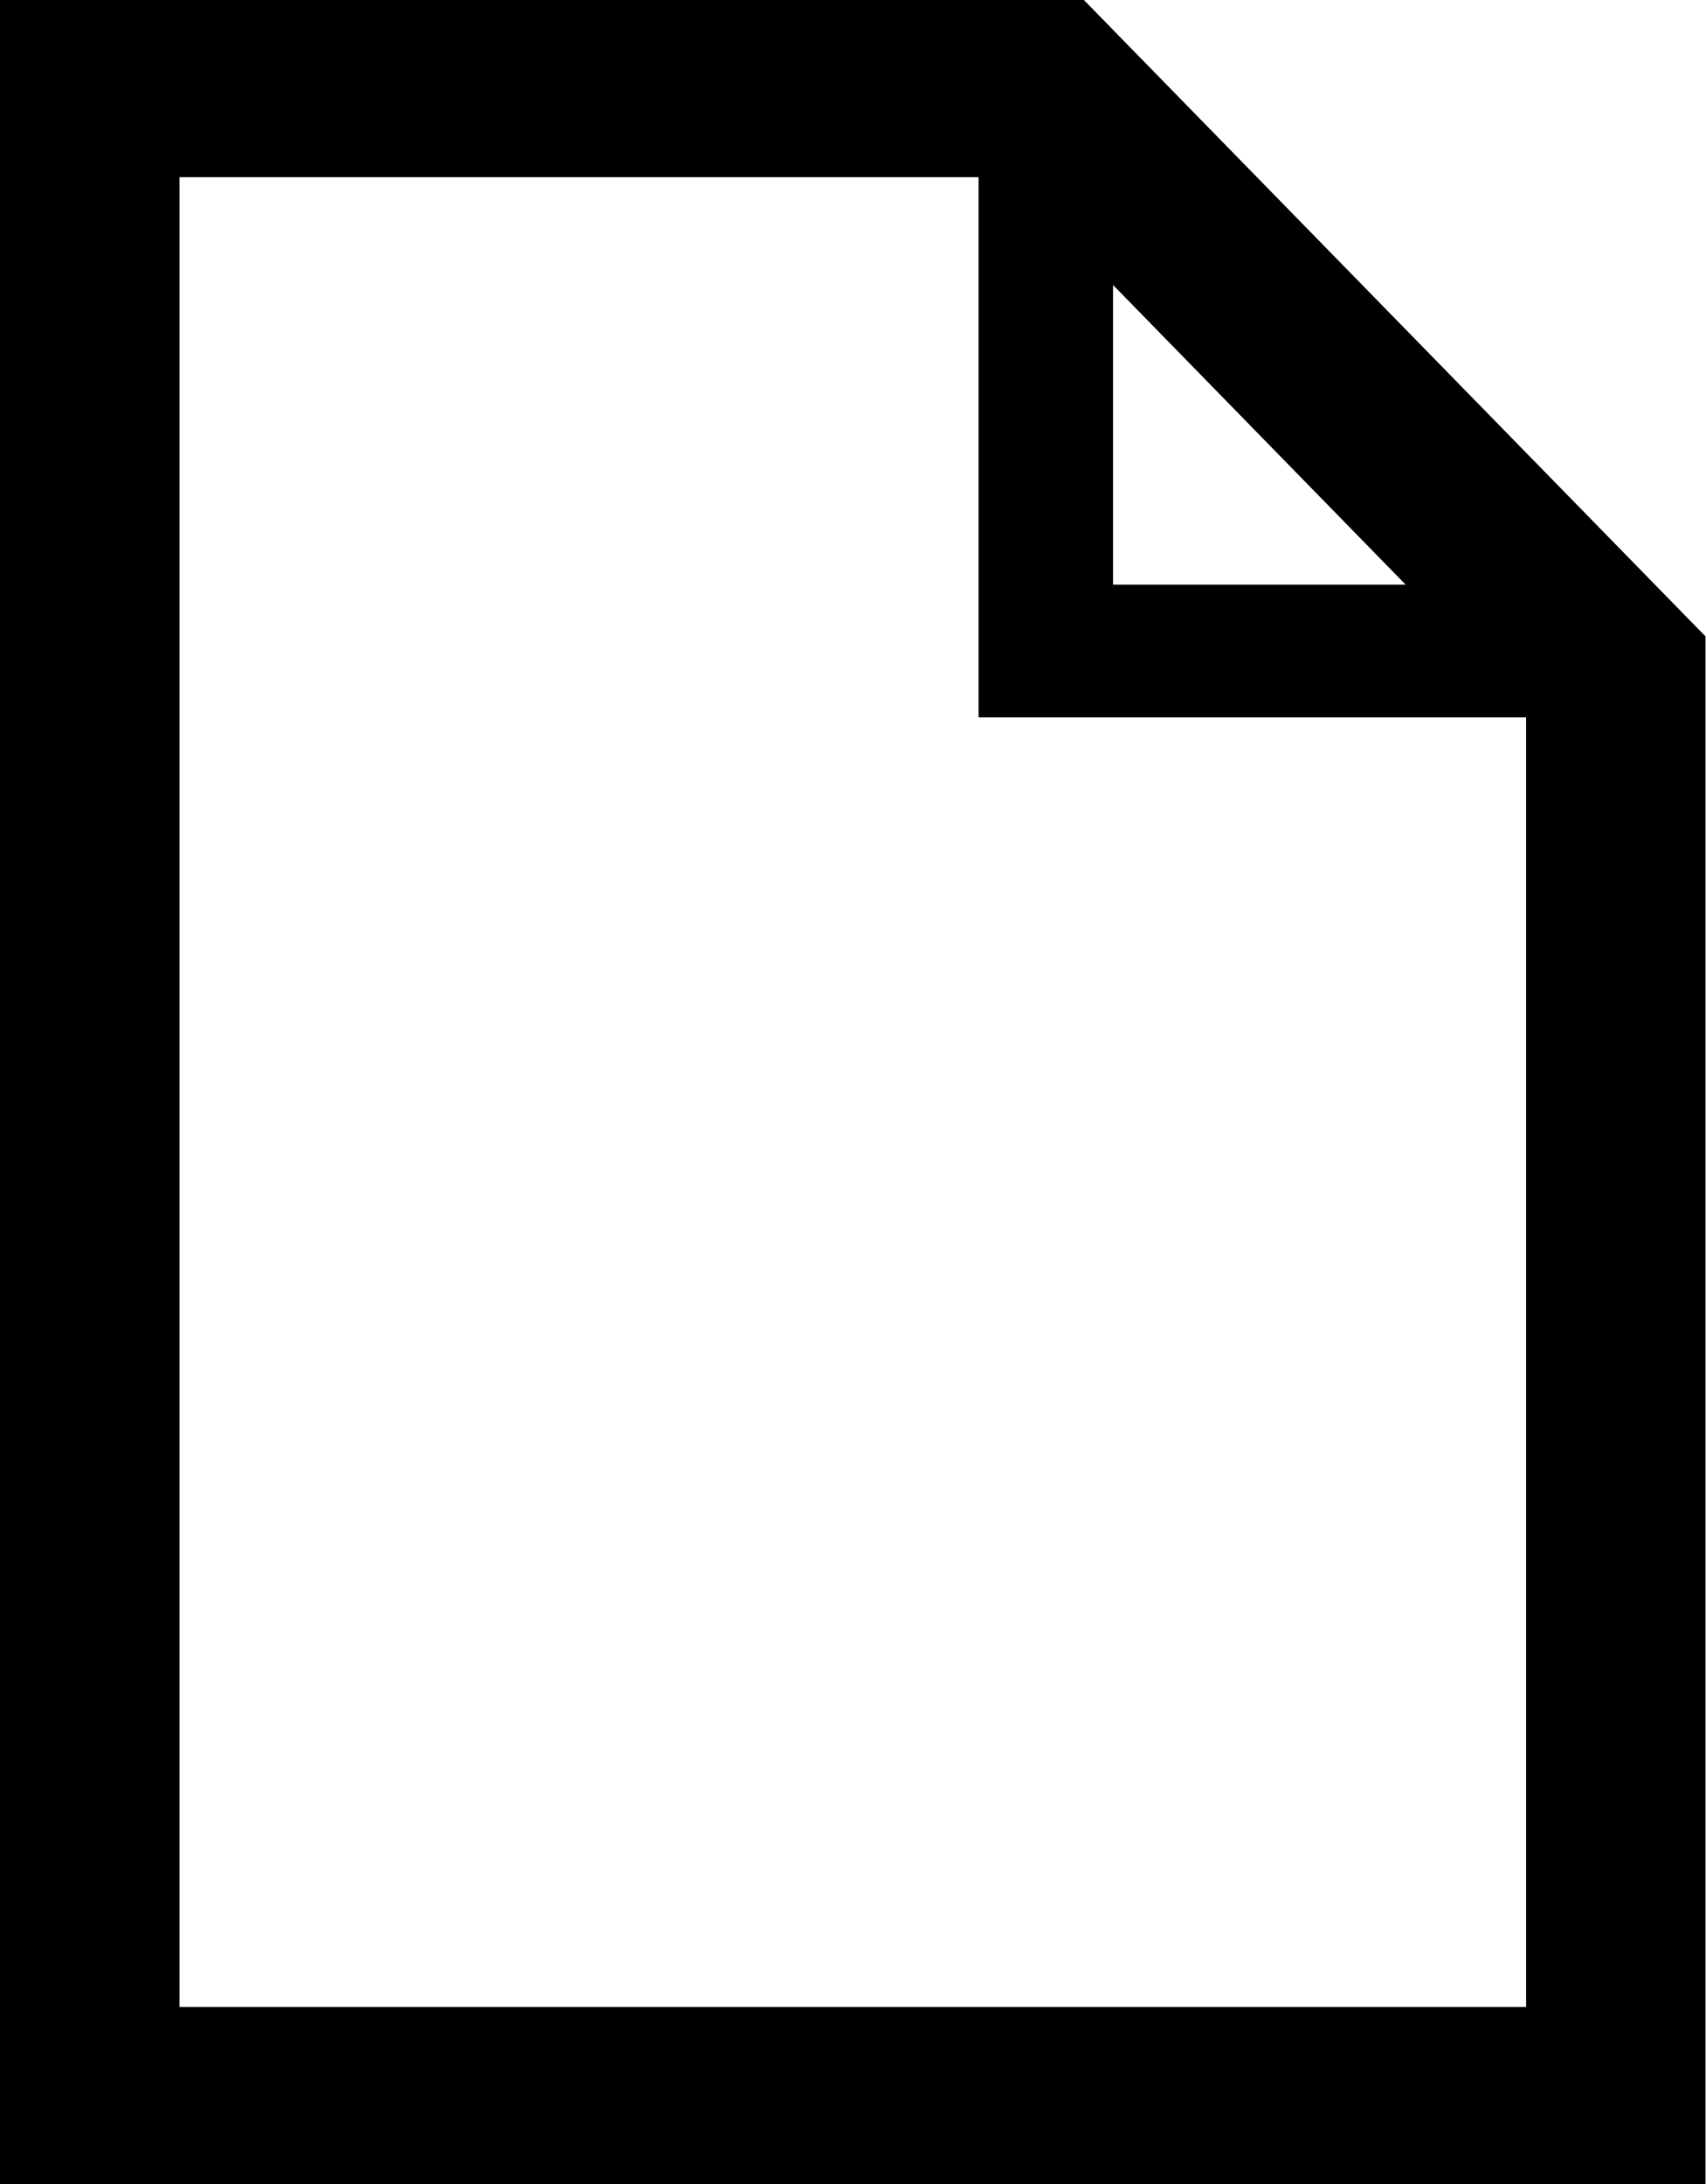
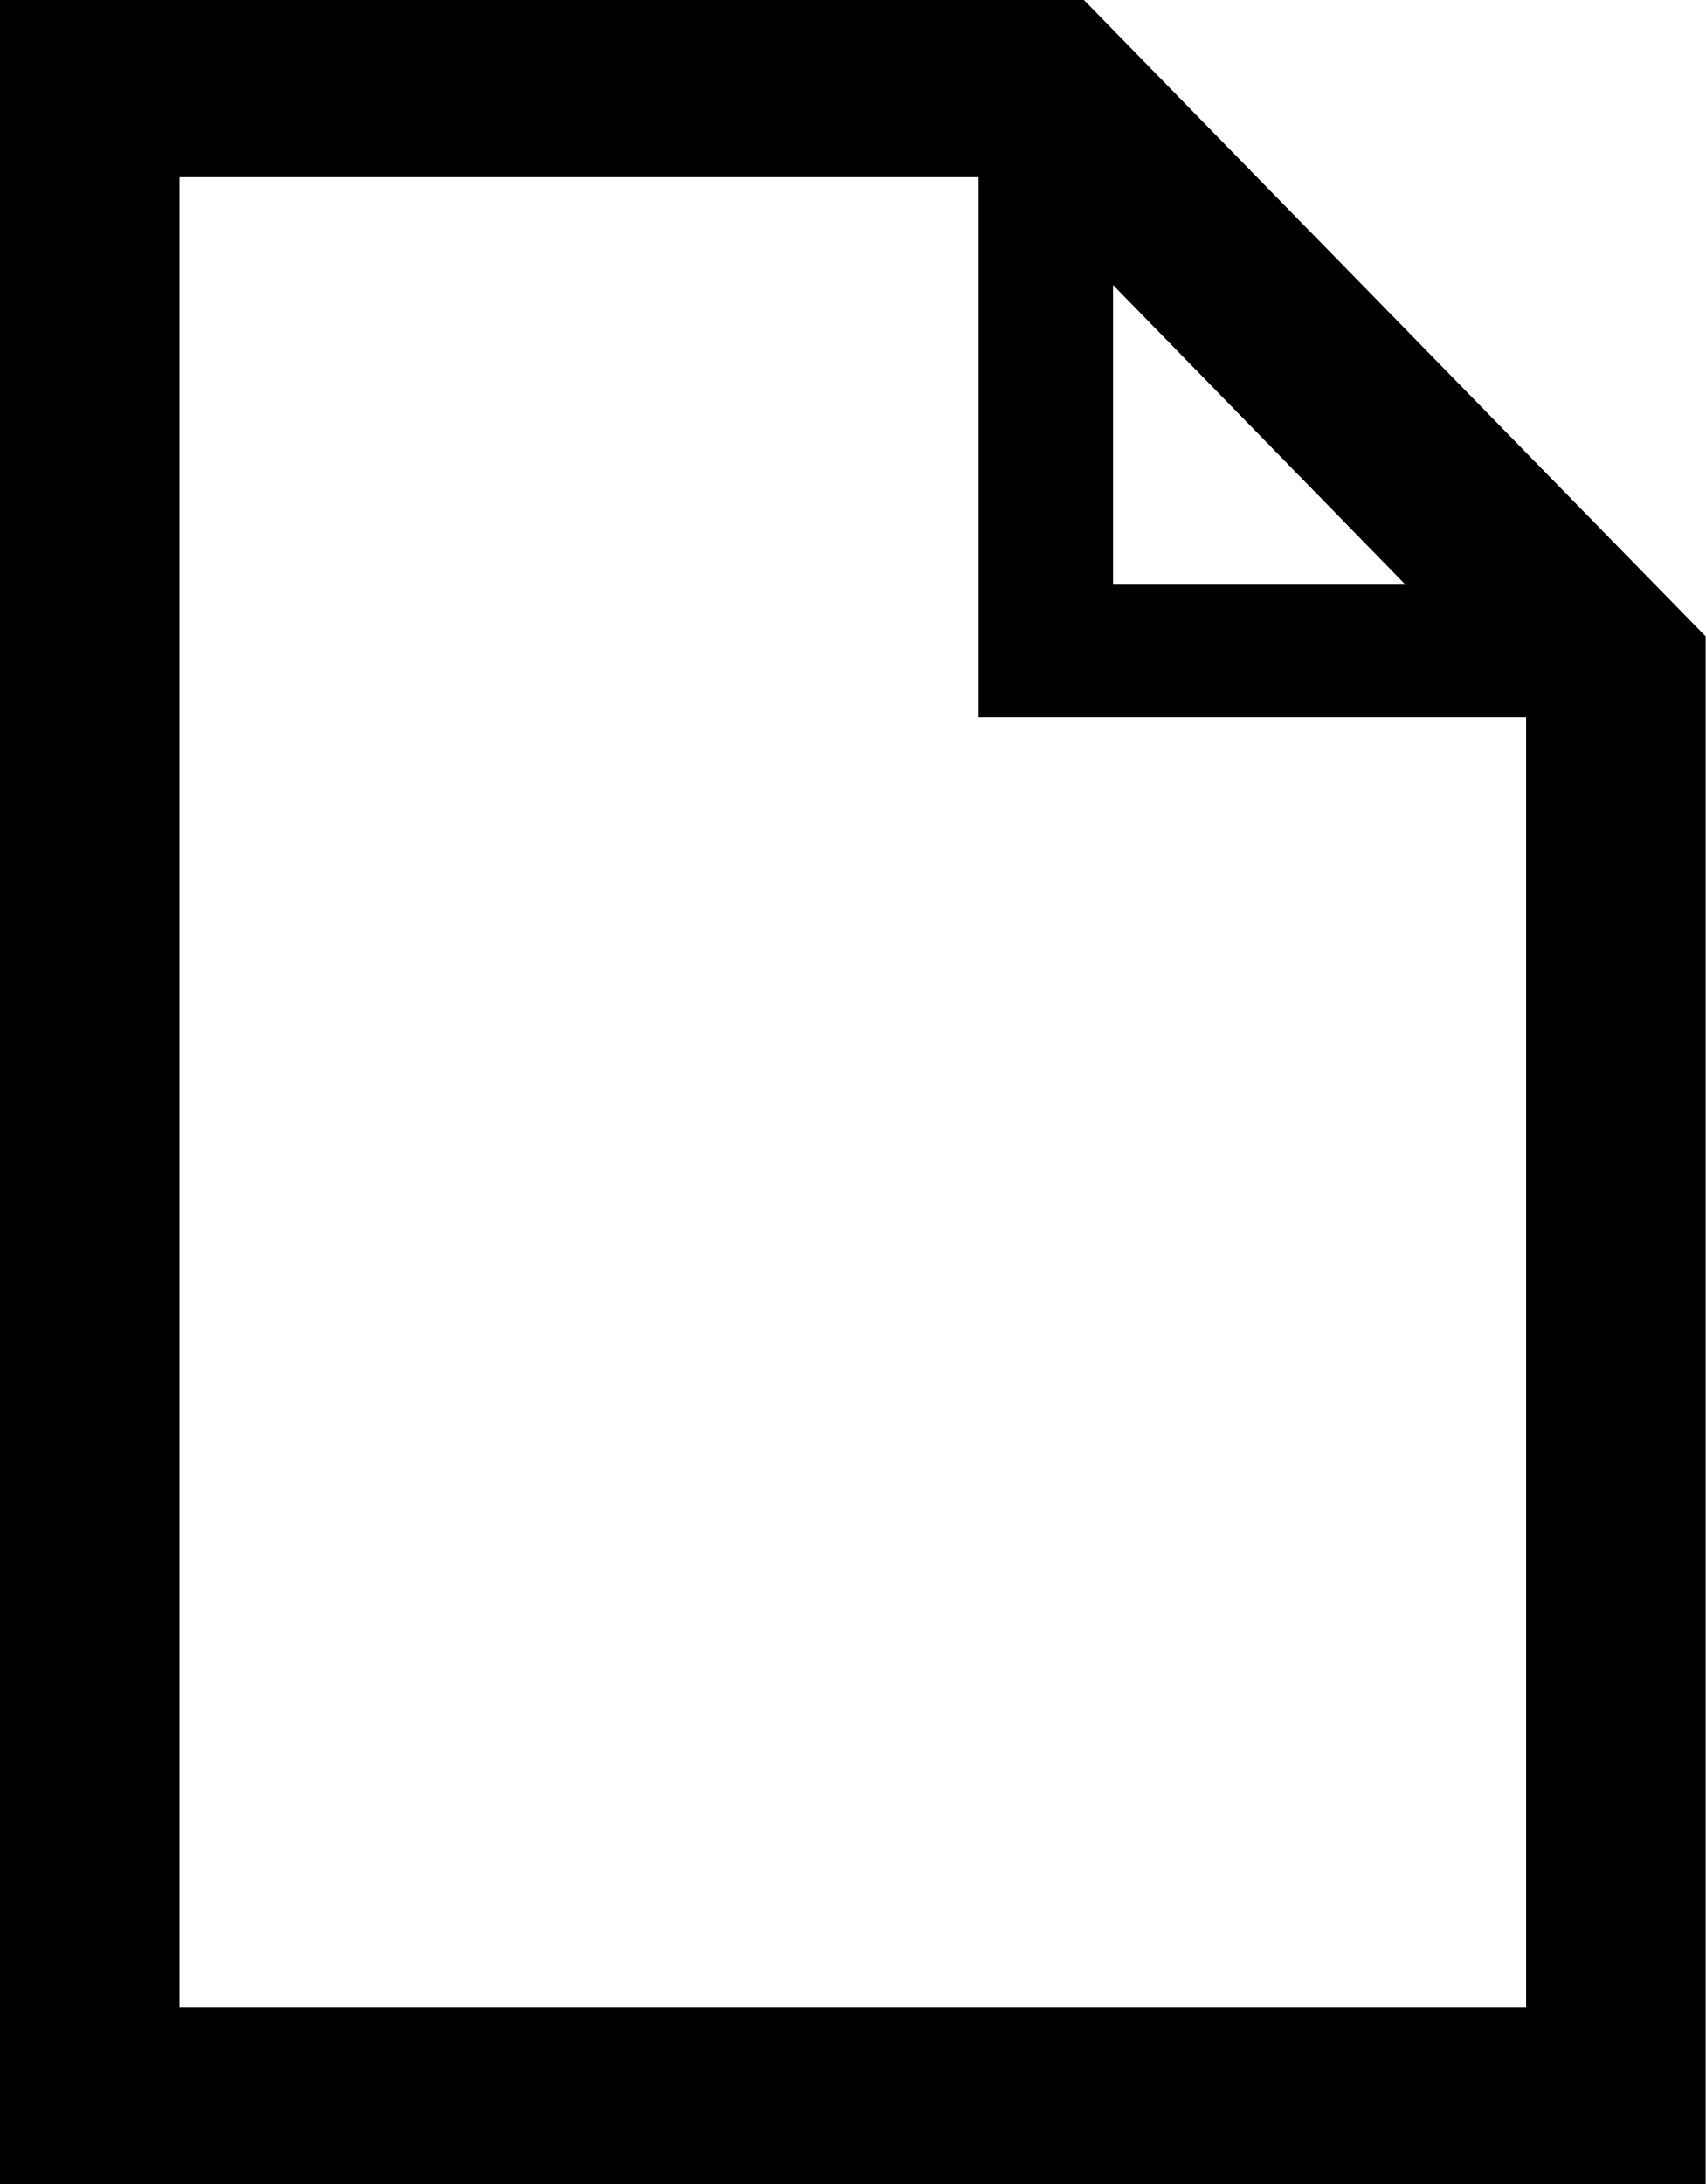
- <svg xmlns="http://www.w3.org/2000/svg" version="1.1" id="Layer_1" x="0px" y="0px" width="11.581px" height="14.829px" viewBox="0 0 11.581 14.829" enable-background="new 0 0 11.581 14.829" xml:space="preserve">
-   <path d="M7.36,0H0v14.829h11.581V4.321L7.36,0z M7.558,1.935L9.545,3.97H7.558V1.935z M1.219,13.627V1.203h5.426v3.668h3.718v8.756  H1.219z" />
+ <svg xmlns="http://www.w3.org/2000/svg" version="1.1" id="Layer_1" x="0px" y="0px" width="11.582px" height="14.829px" viewBox="0 0 11.582 14.829" enable-background="new 0 0 11.582 14.829" xml:space="preserve">
+   <path d="M7.36,0H0v14.829h11.582V4.321L7.36,0z M7.558,1.935L9.544,3.97H7.558V1.935z M1.219,13.627V1.203h5.426v3.668h3.718v8.756  H1.219z" />
</svg>
